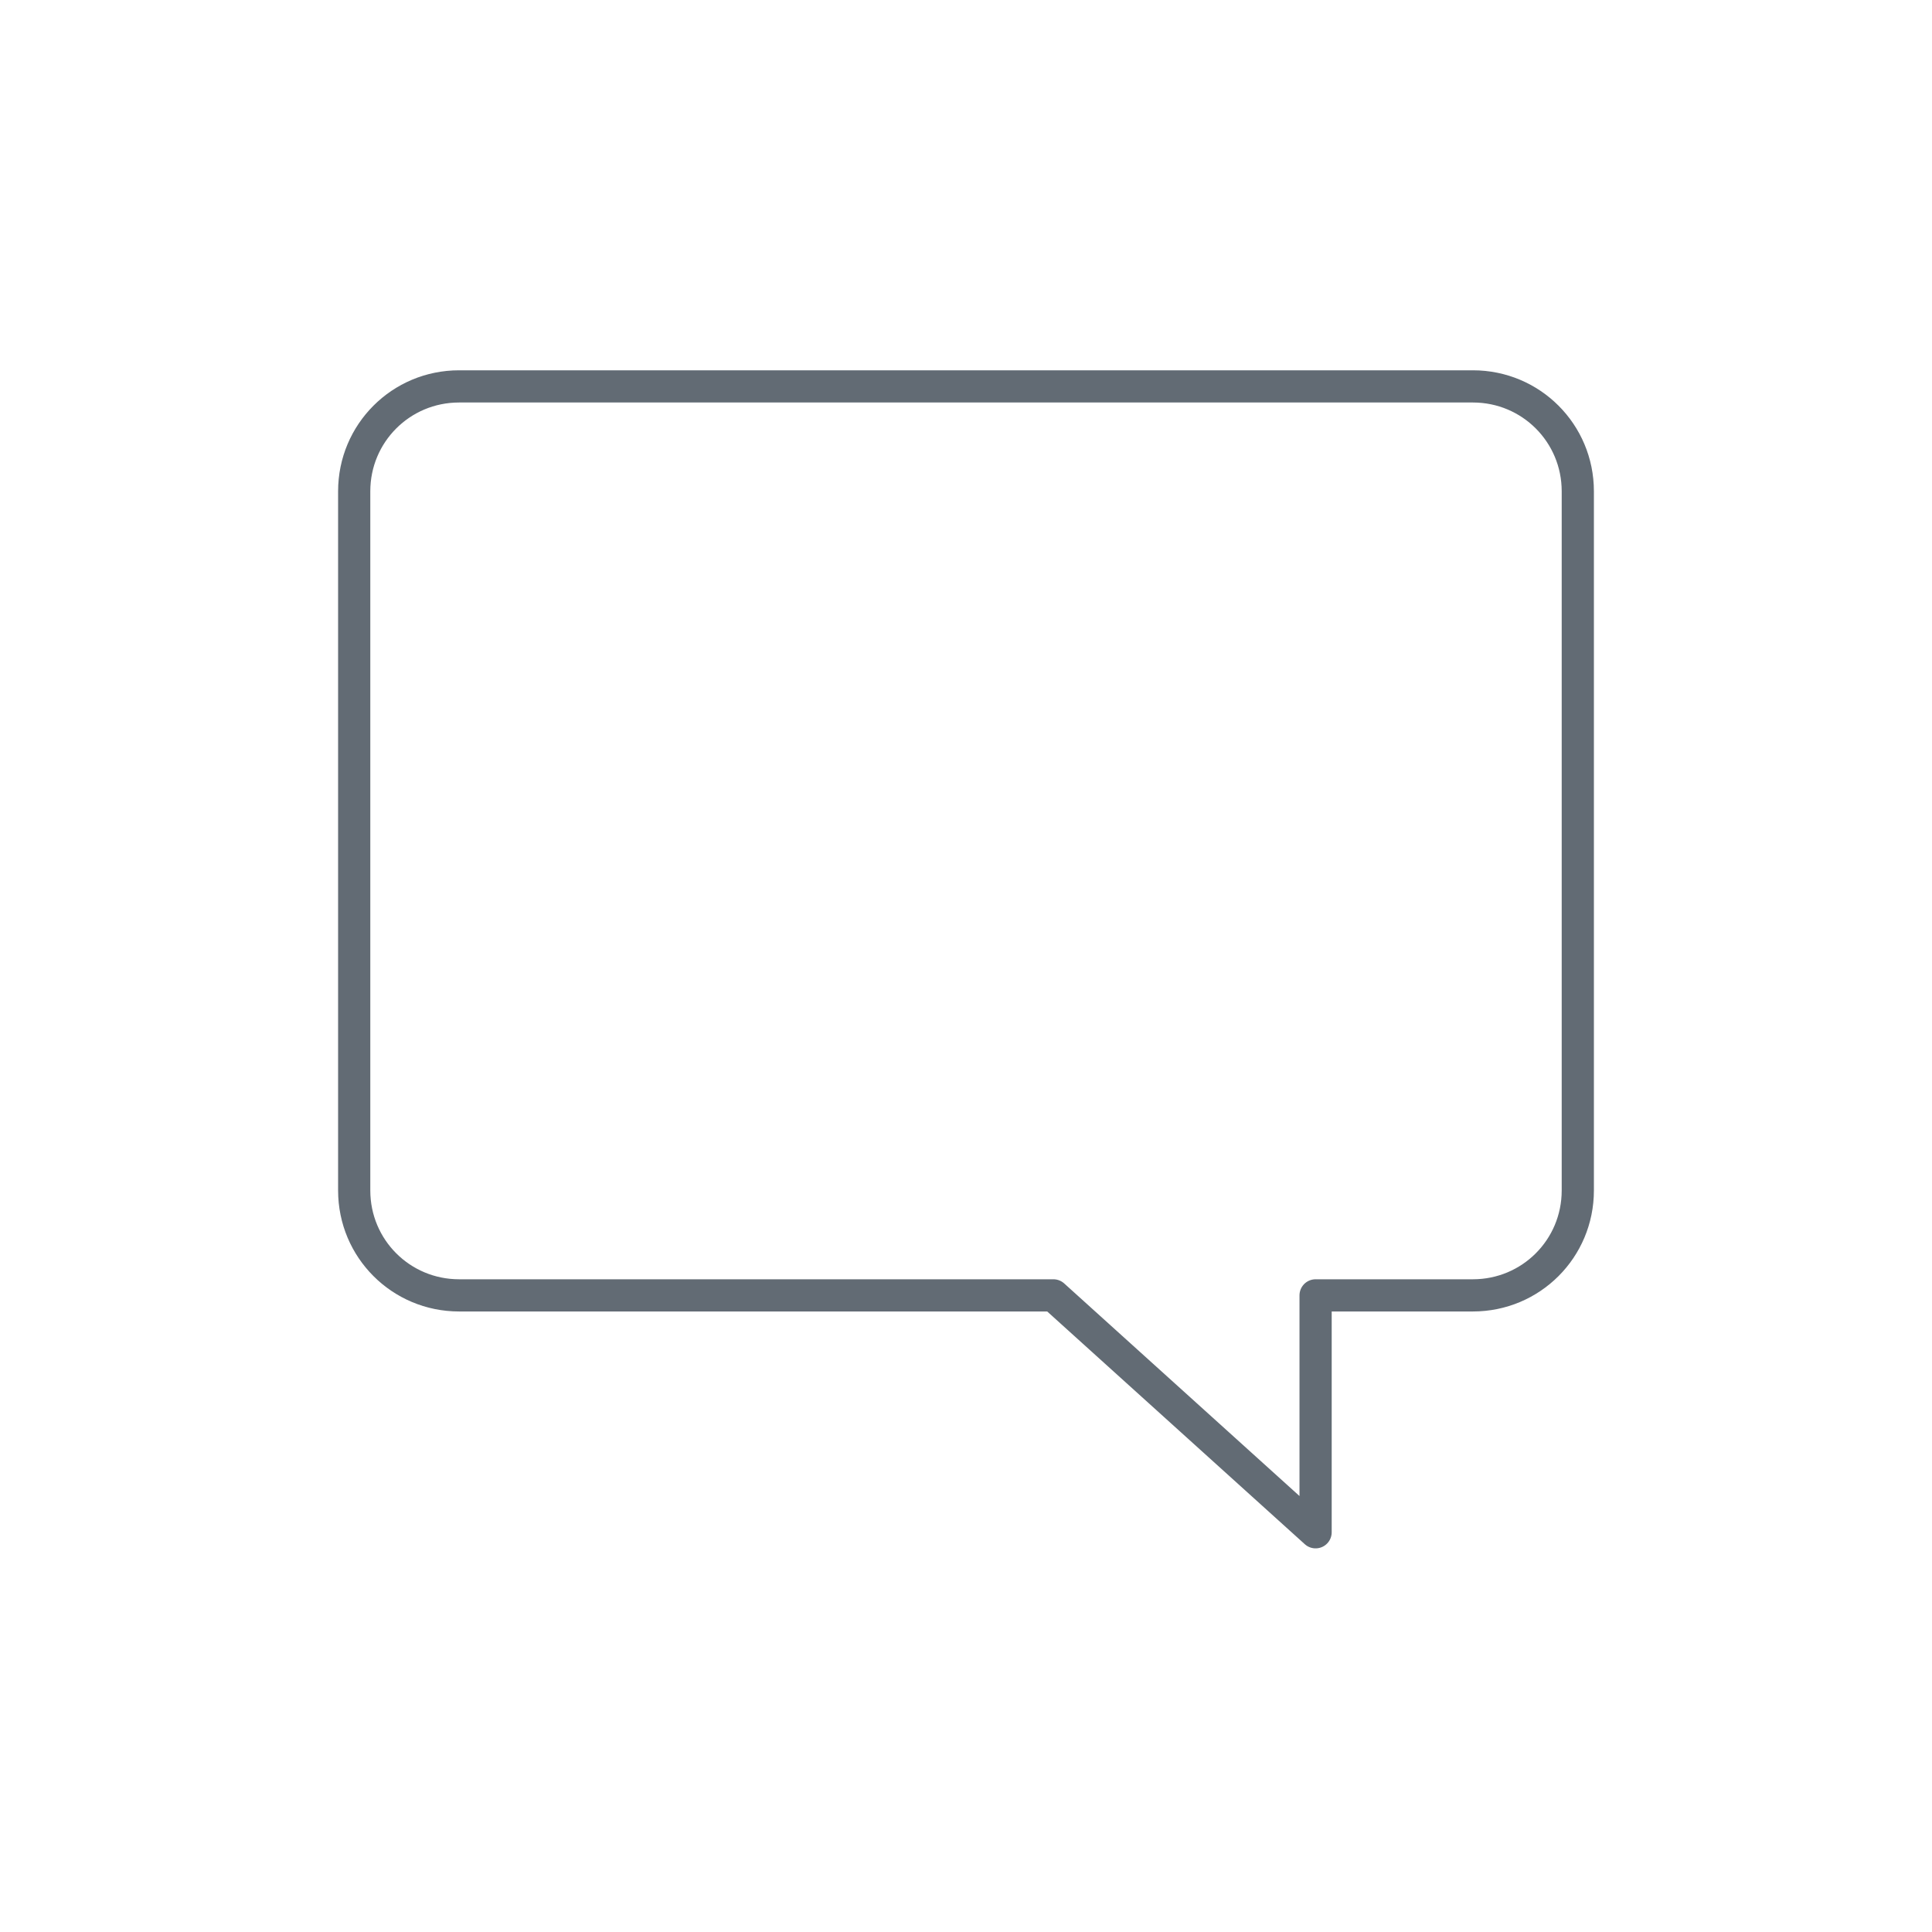
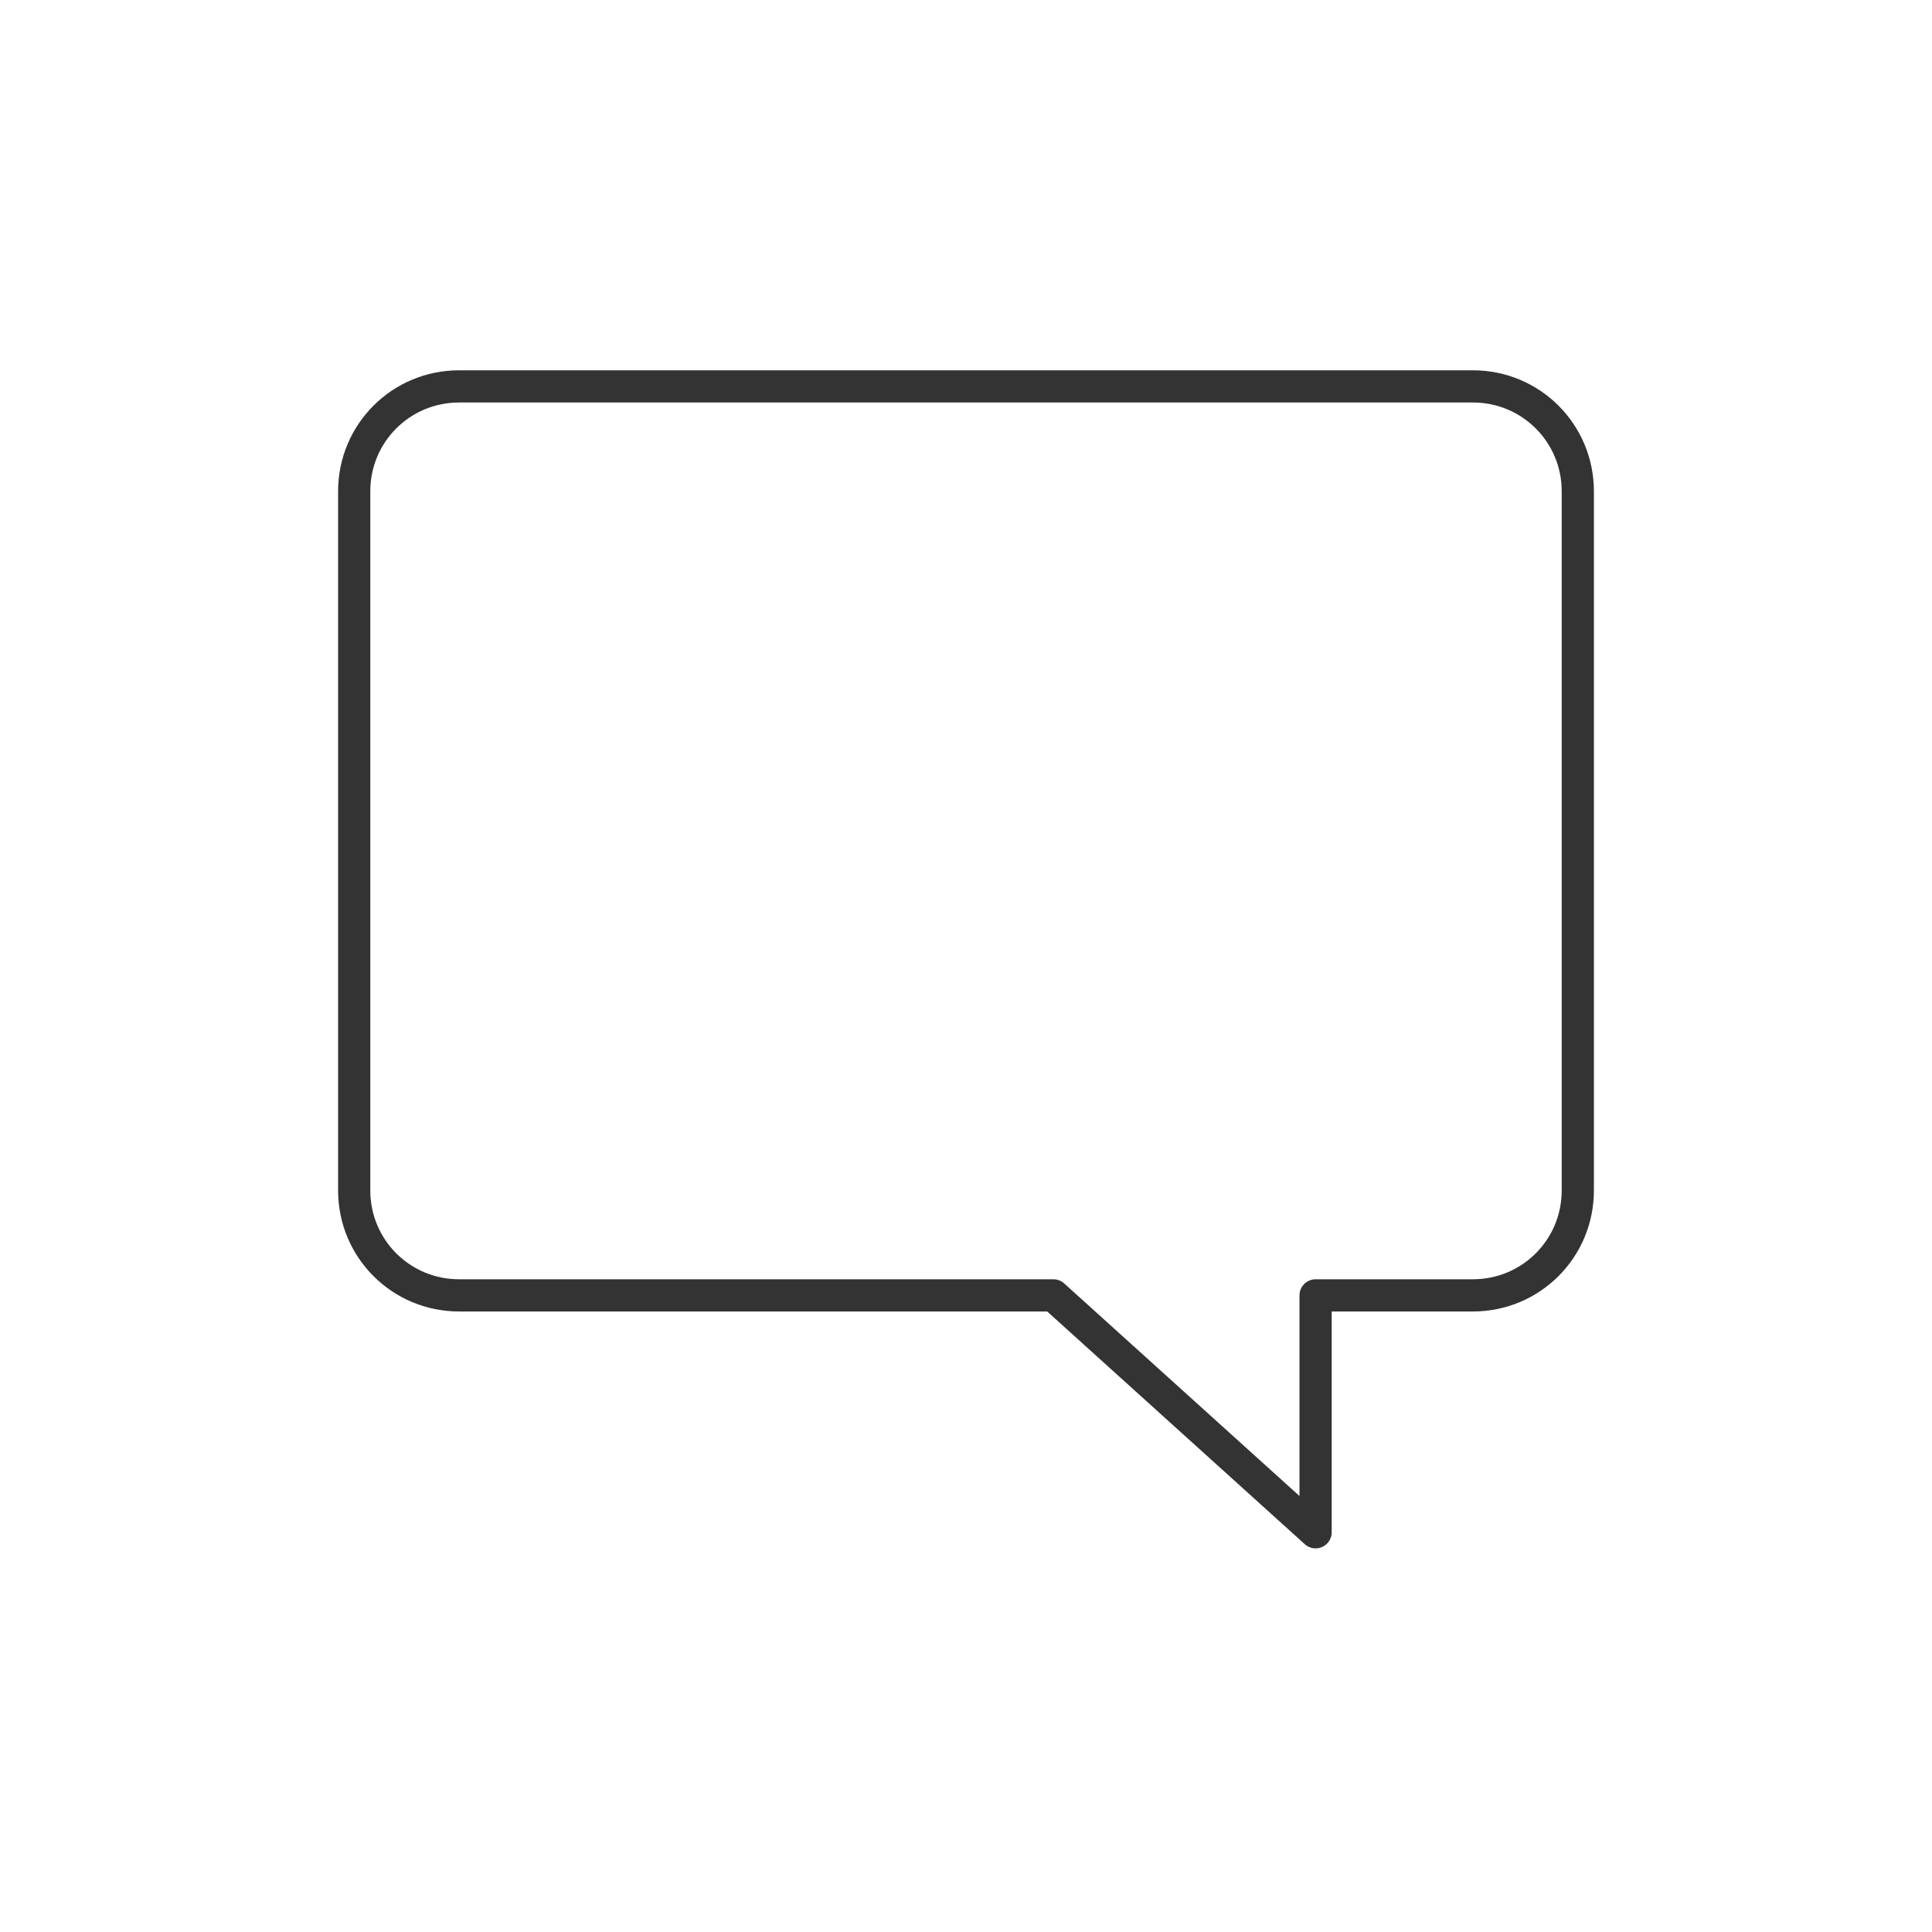
<svg xmlns="http://www.w3.org/2000/svg" width="60px" height="60px" viewBox="0 0 60 60" version="1.1">
  <defs />
  <g id="Symbols" stroke="none" stroke-width="1" fill="none" fill-rule="evenodd" stroke-linecap="round" stroke-linejoin="round">
-     <g id="Chat" stroke="#626B74">
+     <g id="Chat" stroke="#333333">
      <path d="M45.743,12 C47.547,12 49,13.453 49,15.257 L49,36.971 C49,38.776 47.547,40.229 45.743,40.229 L40.857,40.229 L40.857,47.586 L32.714,40.229 L14.257,40.229 C12.453,40.229 11,38.776 11,36.971 L11,15.257 C11,13.453 12.453,12 14.257,12 L45.743,12 Z" id="Shape" />
    </g>
  </g>
</svg>
